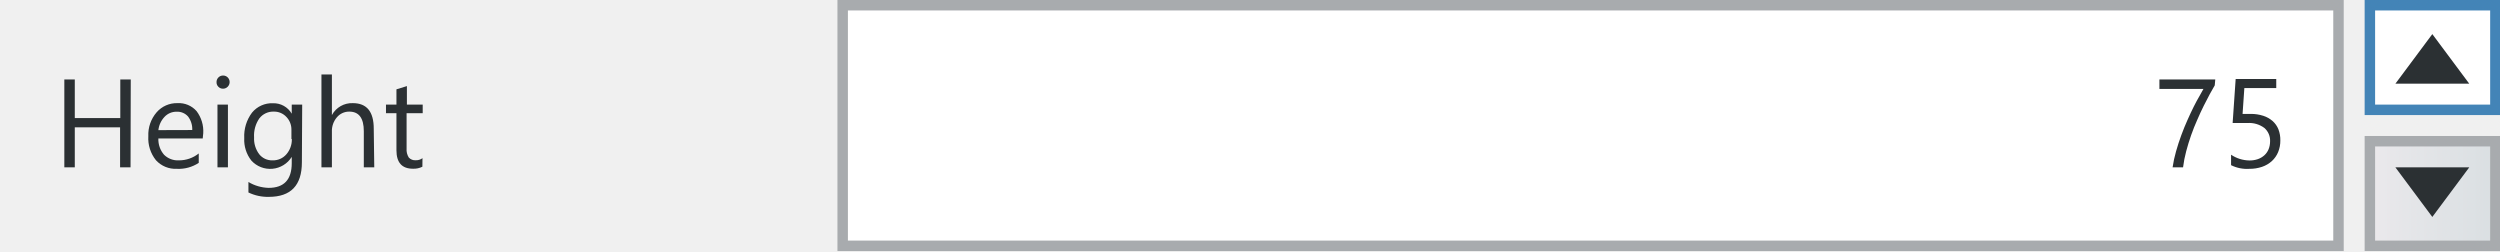
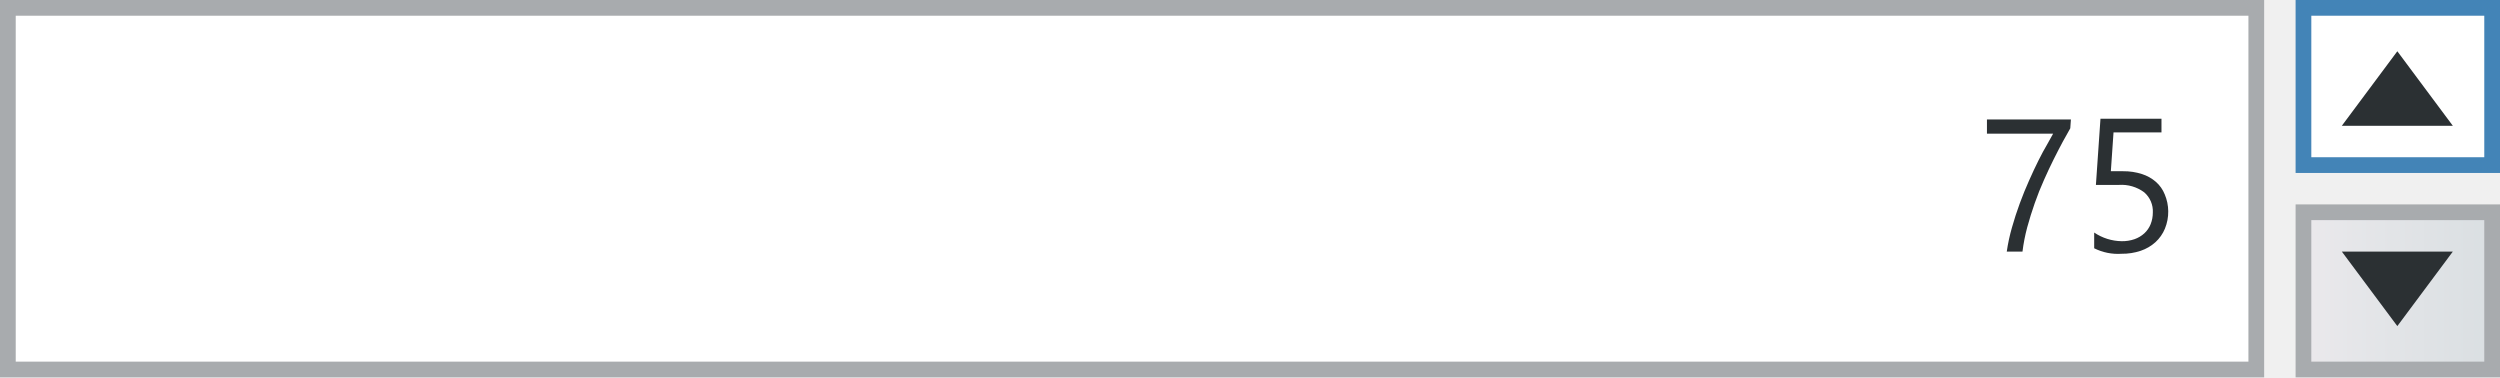
- <svg xmlns="http://www.w3.org/2000/svg" id="Layer_1" data-name="Layer 1" width="239" height="24" viewBox="0 0 239 24">
+ <svg xmlns="http://www.w3.org/2000/svg" id="Layer_1" data-name="Layer 1" width="159" height="24" viewBox="0 0 159 24">
  <defs>
-     <linearGradient id="linear-gradient" x1="226.56" y1="18.5" x2="238.56" y2="18.5" gradientUnits="userSpaceOnUse">
+     <linearGradient id="linear-gradient" x1="146.5" y1="18.5" x2="158.5" y2="18.5" gradientUnits="userSpaceOnUse">
      <stop offset="0" stop-color="#ebe9ec" />
      <stop offset="0.28" stop-color="#e5e6e9" />
      <stop offset="1" stop-color="#dadfe2" />
    </linearGradient>
  </defs>
-   <rect x="226.56" y="13.5" width="12" height="10" fill="url(#linear-gradient)" />
-   <path d="M238.06,14v9h-11V14h11m1-1h-13V24h13V13Z" fill="#a8abae" />
-   <rect x="80.56" y="0.5" width="143" height="23" fill="#fff" />
-   <path d="M223.06,1V23h-142V1h142m1-1h-144V24h144V0Z" fill="#a8abae" />
-   <rect x="226.56" y="0.5" width="12" height="10" fill="#fff" />
-   <path d="M238.06,1v9h-11V1h11m1-1h-13V11h13V0Z" fill="#4384b7" />
-   <path d="M12.48,16h-1V12.17H7.15V16h-1V7.6h1v3.69H11.5V7.6h1Z" fill="#2b3033" />
-   <path d="M19.38,13.24H15.14a2.24,2.24,0,0,0,.54,1.55,1.86,1.86,0,0,0,1.42.54A3,3,0,0,0,19,14.67v.9a3.48,3.48,0,0,1-2.09.57,2.54,2.54,0,0,1-2-.82,3.35,3.35,0,0,1-.73-2.3,3.28,3.28,0,0,1,.79-2.28,2.55,2.55,0,0,1,2-.88,2.26,2.26,0,0,1,1.82.76,3.18,3.18,0,0,1,.64,2.12Zm-1-.81a2,2,0,0,0-.4-1.29,1.37,1.37,0,0,0-1.1-.46,1.55,1.55,0,0,0-1.15.49,2.21,2.21,0,0,0-.59,1.27Z" fill="#2b3033" />
-   <path d="M21.32,8.48a.61.61,0,0,1-.44-.18.59.59,0,0,1-.18-.45.62.62,0,0,1,.62-.63.62.62,0,0,1,.45.18.63.63,0,0,1,0,.89A.62.62,0,0,1,21.32,8.48ZM21.79,16h-1V10h1Z" fill="#2b3033" />
-   <path d="M28.86,15.52q0,3.3-3.16,3.3a4.25,4.25,0,0,1-1.95-.42v-1a4,4,0,0,0,1.93.56q2.21,0,2.21-2.36V15h0a2.43,2.43,0,0,1-3.86.35,3.2,3.2,0,0,1-.68-2.15,3.74,3.74,0,0,1,.74-2.43,2.46,2.46,0,0,1,2-.9,2,2,0,0,1,1.8,1h0V10h1Zm-1-2.23V12.4a1.72,1.72,0,0,0-.48-1.22,1.59,1.59,0,0,0-1.2-.51,1.67,1.67,0,0,0-1.39.65,2.89,2.89,0,0,0-.5,1.81,2.48,2.48,0,0,0,.48,1.6,1.56,1.56,0,0,0,1.28.6,1.67,1.67,0,0,0,1.32-.57A2.14,2.14,0,0,0,27.9,13.29Z" fill="#2b3033" />
-   <path d="M35.78,16h-1V12.54q0-1.87-1.39-1.87a1.52,1.52,0,0,0-1.18.54,2,2,0,0,0-.48,1.39V16h-1V7.12h1V11h0a2.18,2.18,0,0,1,2-1.14q2,0,2,2.44Z" fill="#2b3033" />
-   <path d="M40.38,15.94a1.85,1.85,0,0,1-.9.19q-1.58,0-1.58-1.76V10.82h-1V10h1V8.54l1-.31V10h1.51v.82H38.87V14.2a1.4,1.4,0,0,0,.21.86.82.82,0,0,0,.68.26,1,1,0,0,0,.63-.2Z" fill="#2b3033" />
-   <path d="M211.73,8.16l-.47.83q-.27.5-.58,1.12t-.62,1.34q-.32.71-.59,1.48T209,14.46a11.49,11.49,0,0,0-.3,1.54h-1a11.68,11.68,0,0,1,.33-1.53q.22-.78.5-1.54t.59-1.45q.31-.7.6-1.28t.54-1l.39-.7h-4.21V7.6h5.34Z" fill="#2b3033" />
-   <path d="M218,13.43a2.83,2.83,0,0,1-.21,1.11,2.43,2.43,0,0,1-.6.86,2.69,2.69,0,0,1-.94.55,3.68,3.68,0,0,1-1.22.19,3.38,3.38,0,0,1-1.74-.35v-1a3.2,3.2,0,0,0,1.75.55,2.37,2.37,0,0,0,.82-.13,1.83,1.83,0,0,0,.62-.37,1.61,1.61,0,0,0,.4-.58,2,2,0,0,0,.14-.74,1.59,1.59,0,0,0-.55-1.29,2.42,2.42,0,0,0-1.6-.47h-.73l-.37,0-.33,0,.29-4.21h3.88v.87h-3.05l-.17,2.47.4,0h.38a3.77,3.77,0,0,1,1.2.18,2.53,2.53,0,0,1,.89.5,2.1,2.1,0,0,1,.56.8A2.8,2.8,0,0,1,218,13.43Z" fill="#2b3033" />
-   <polygon points="229 16 236.06 16 232.53 20.74 229 16" fill="#2b3033" />
-   <polygon points="236.06 8 229 8 232.53 3.26 236.06 8" fill="#2b3033" />
+   <rect x="146.5" y="13.5" width="12" height="10" fill="url(#linear-gradient)" />
+   <path d="M158,14v9H147V14h11m1-1H146V24h13V13Z" fill="#a8abae" />
+   <rect x="0.5" y="0.5" width="143" height="23" fill="#fff" />
+   <path d="M143,1V23H1V1H143m1-1H0V24H144V0Z" fill="#a8abae" />
+   <rect x="146.5" y="0.5" width="12" height="10" fill="#fff" />
+   <path d="M158,1v9H147V1h11m1-1H146V11h13V0Z" fill="#4384b7" />
+   <path d="M131.67,8.16,131.2,9q-.27.5-.58,1.12T130,11.44q-.32.71-.59,1.48t-.48,1.54a11.49,11.49,0,0,0-.3,1.54h-1a11.68,11.68,0,0,1,.33-1.53q.22-.78.5-1.54t.59-1.45q.31-.7.6-1.28t.54-1l.39-.7h-4.21V7.6h5.34Z" fill="#2b3033" />
+   <path d="M137.9,13.43a2.83,2.83,0,0,1-.21,1.11,2.43,2.43,0,0,1-.6.86,2.69,2.69,0,0,1-.94.55,3.68,3.68,0,0,1-1.22.19,3.38,3.38,0,0,1-1.74-.35v-1a3.2,3.2,0,0,0,1.75.55,2.37,2.37,0,0,0,.82-.13,1.83,1.83,0,0,0,.62-.37,1.61,1.61,0,0,0,.4-.58,2,2,0,0,0,.14-.74,1.59,1.59,0,0,0-.55-1.29,2.42,2.42,0,0,0-1.6-.47H134l-.37,0-.33,0,.29-4.21h3.88v.87h-3.05l-.17,2.47.4,0h.38a3.77,3.77,0,0,1,1.2.18,2.53,2.53,0,0,1,.89.5,2.1,2.1,0,0,1,.56.8A2.8,2.8,0,0,1,137.9,13.43Z" fill="#2b3033" />
+   <polygon points="148.94 16 156 16 152.47 20.74 148.94 16" fill="#2b3033" />
+   <polygon points="156 8 148.94 8 152.47 3.26 156 8" fill="#2b3033" />
</svg>
